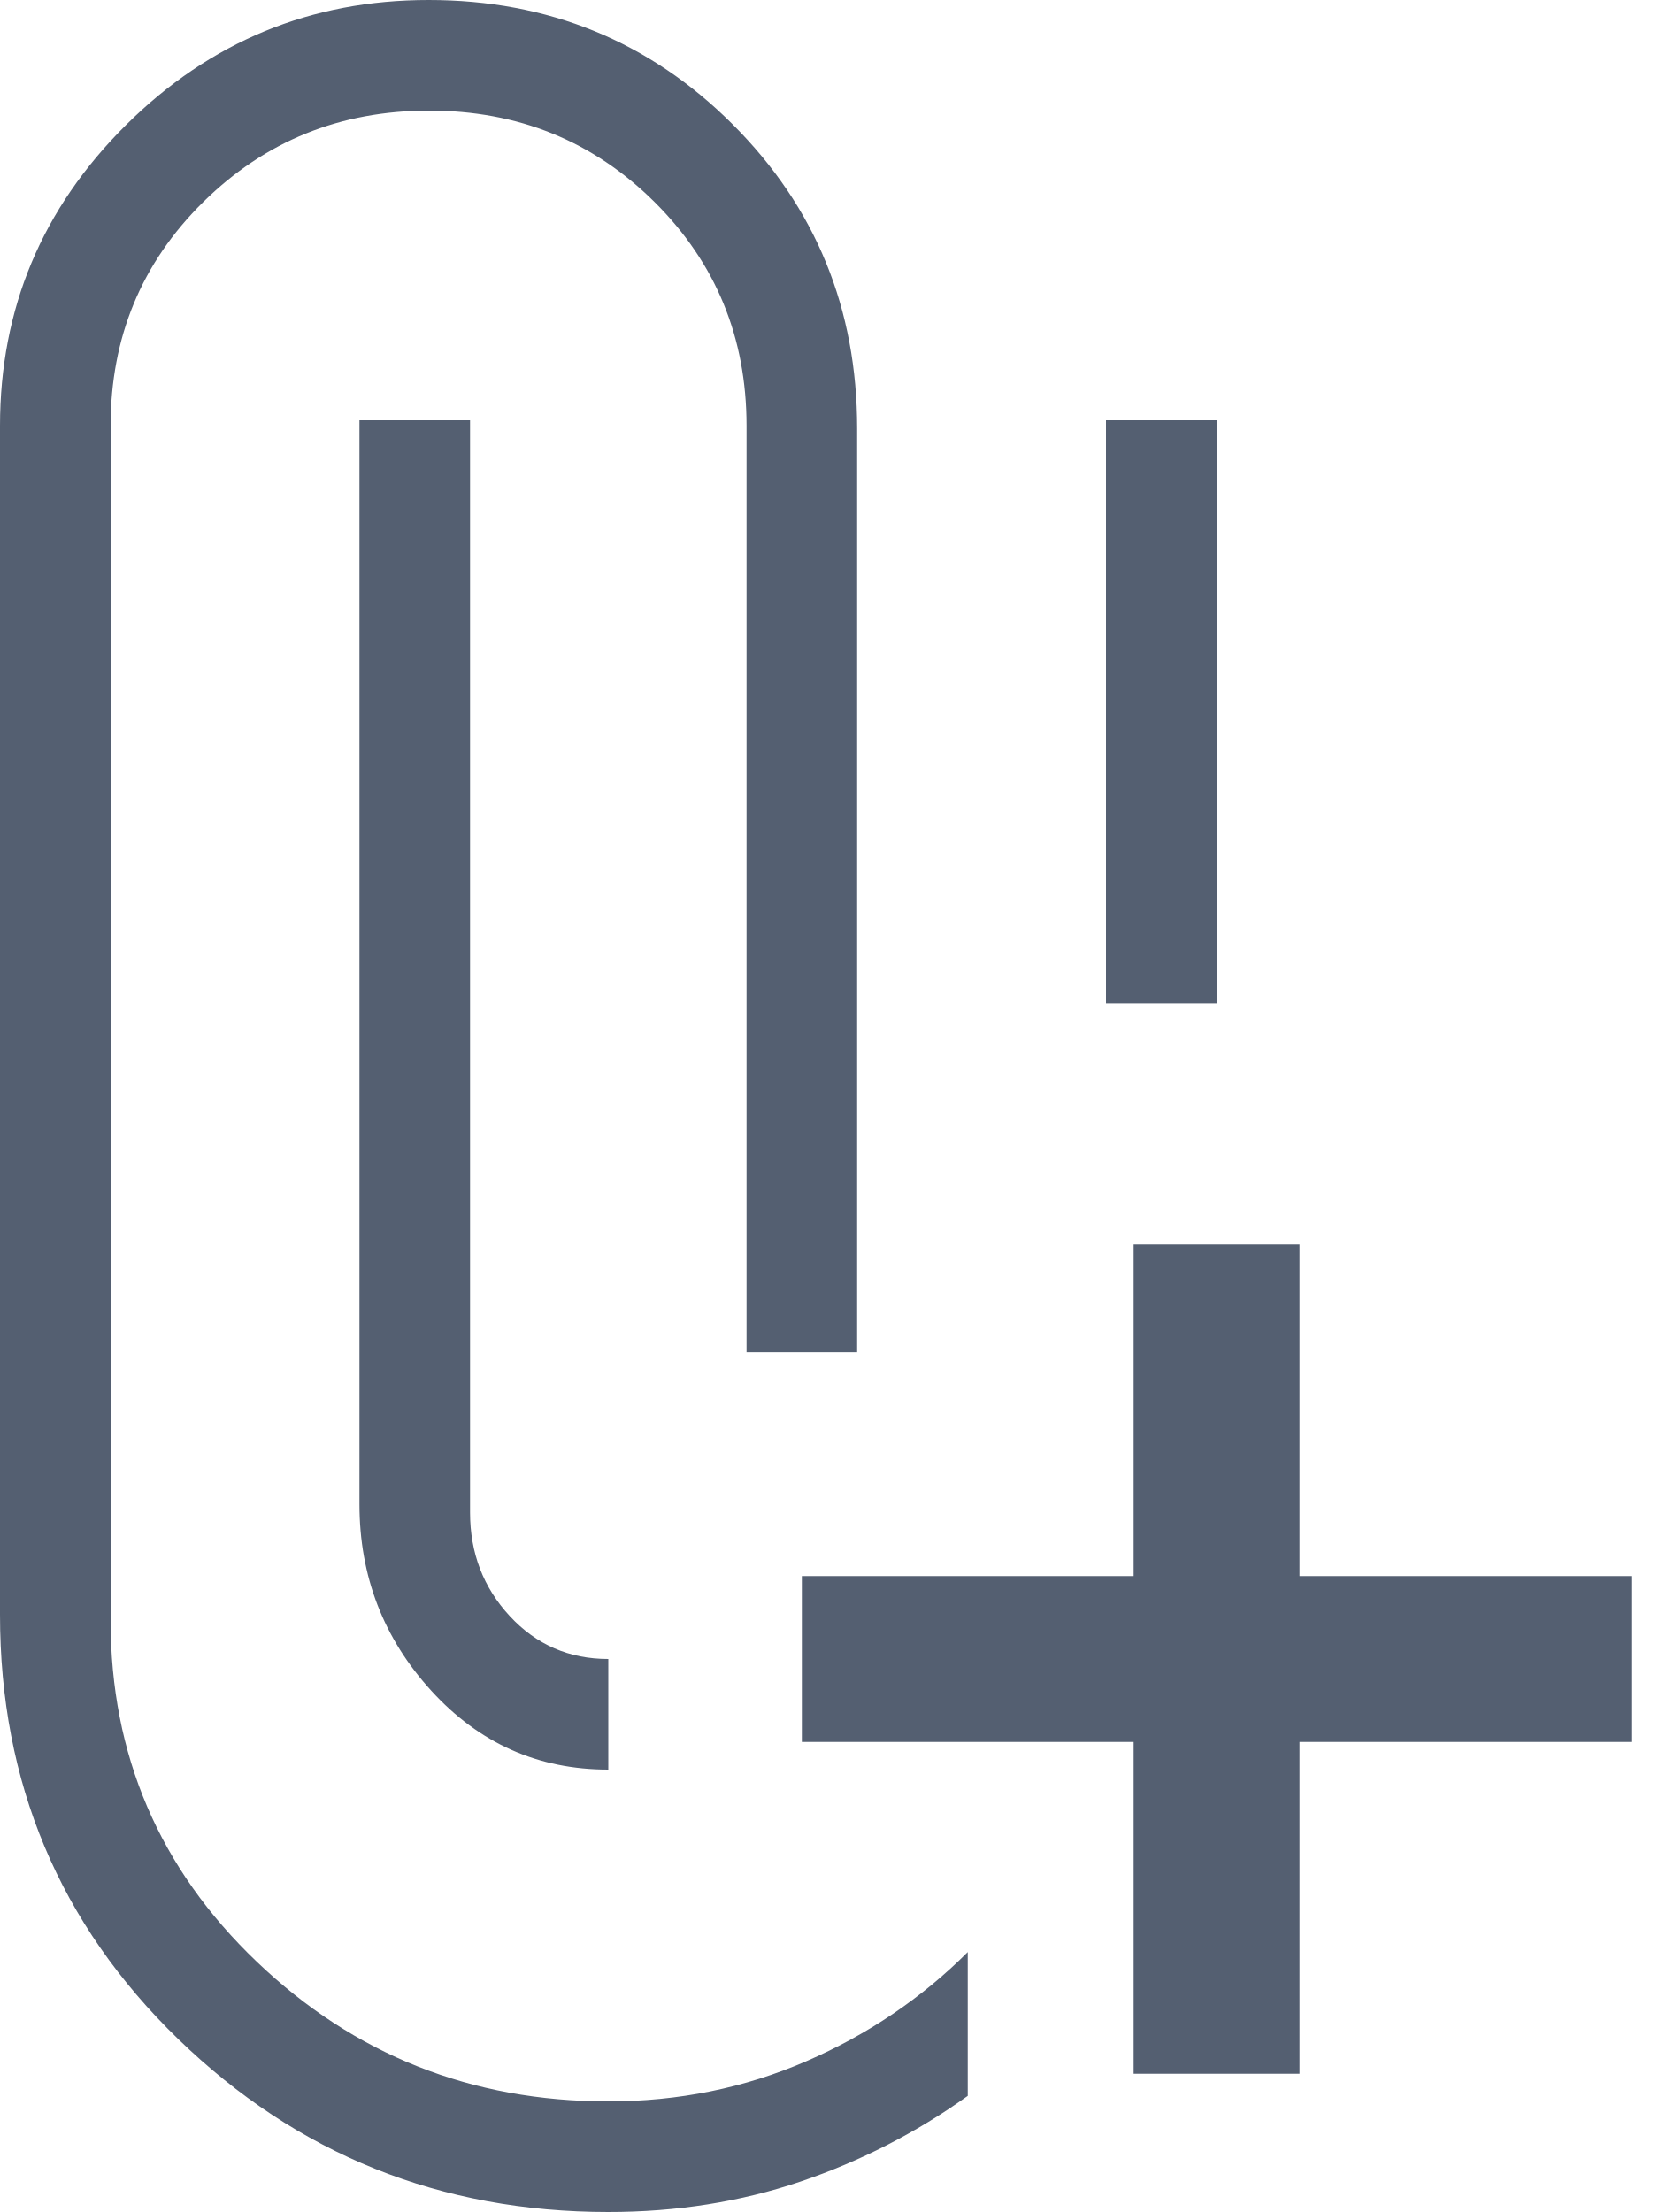
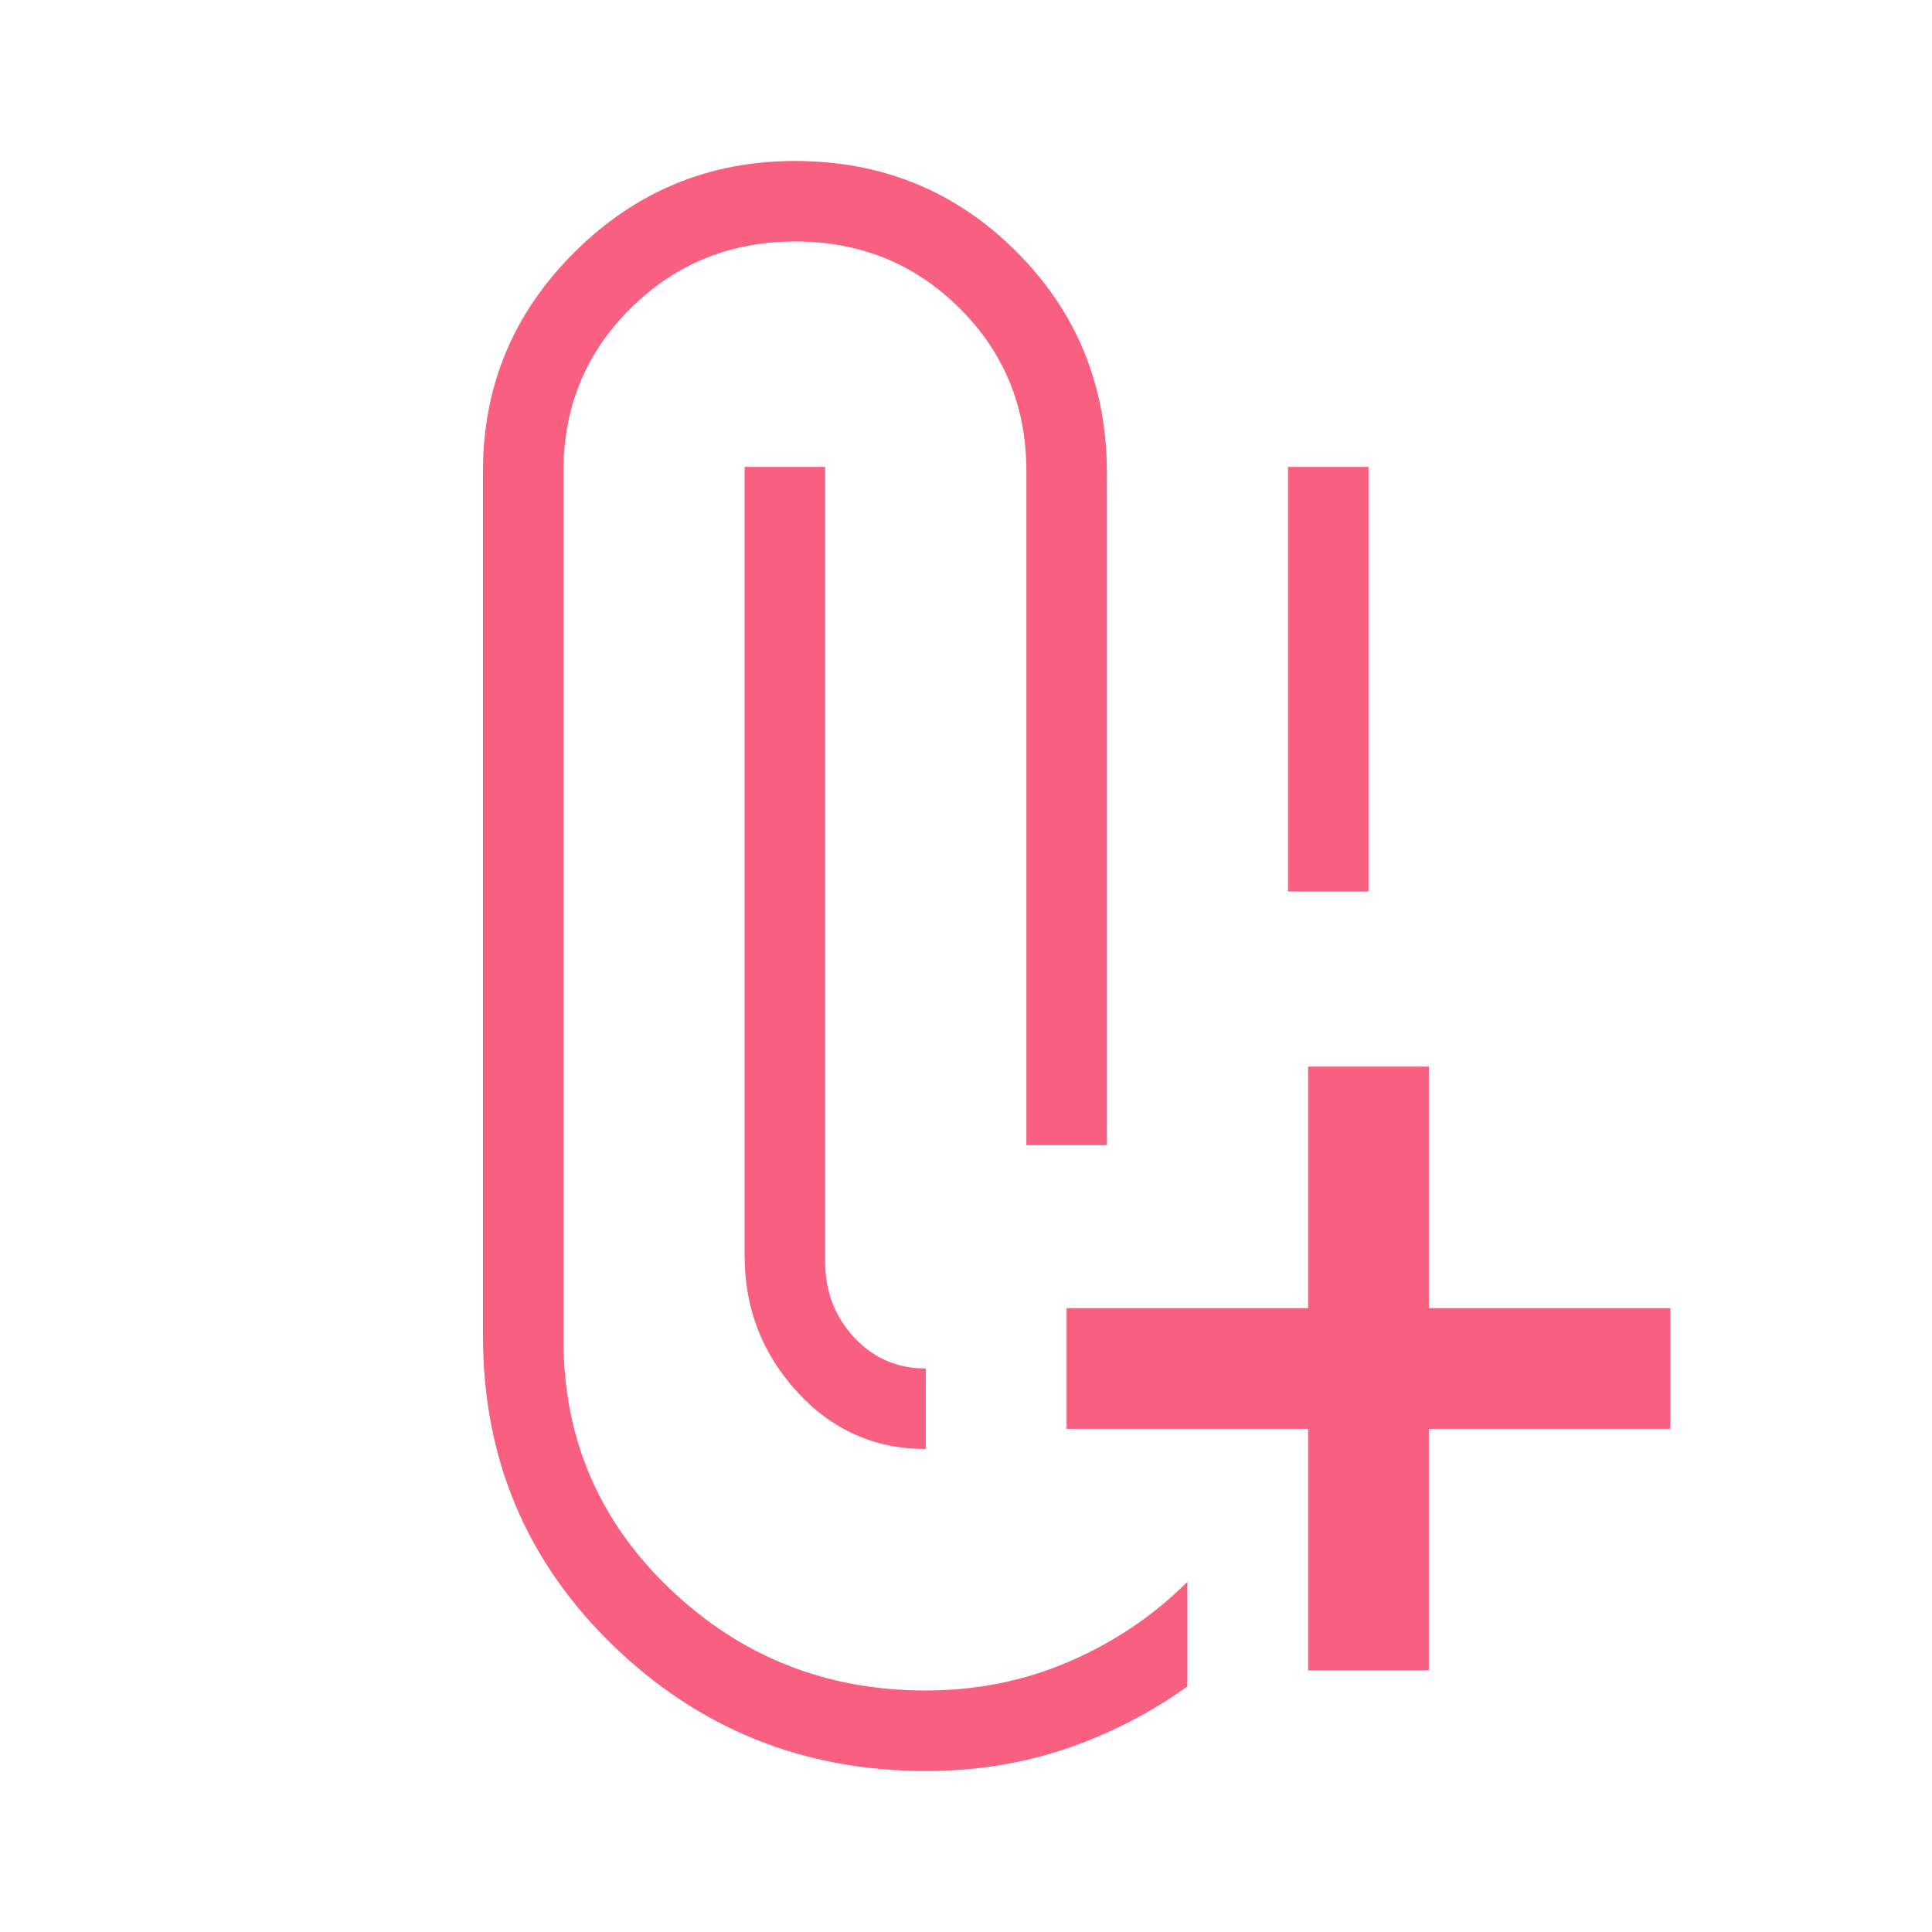
- <svg xmlns="http://www.w3.org/2000/svg" width="30" height="40" viewBox="0 0 30 40" fill="none">
-   <path d="M11 40C7.967 40 5.375 38.958 3.225 36.875C1.075 34.792 0 32.233 0 29.2V7.7C0 5.582 0.759 3.77 2.277 2.262C3.794 0.754 5.619 0 7.75 0C9.917 0 11.75 0.75 13.25 2.25C14.75 3.75 15.5 5.583 15.5 7.75V24.45H13.5V7.7C13.5 6.104 12.945 4.755 11.836 3.653C10.726 2.551 9.368 2 7.761 2C6.154 2 4.792 2.551 3.675 3.653C2.558 4.755 2 6.104 2 7.7V29.3C2 31.733 2.881 33.792 4.644 35.475C6.406 37.158 8.525 38 11 38C12.269 38 13.461 37.758 14.577 37.275C15.692 36.792 16.667 36.133 17.5 35.3V37.9C16.567 38.567 15.558 39.083 14.475 39.45C13.392 39.817 12.233 40 11 40ZM20.5 37.5V31.5H14.5V28.5H20.5V22.5H23.5V28.5H29.5V31.5H23.5V37.5H20.5ZM11 30V32C9.733 32 8.667 31.525 7.8 30.575C6.933 29.625 6.5 28.5 6.5 27.2V7.6H8.5V27.35C8.5 28.083 8.74 28.708 9.219 29.225C9.698 29.742 10.292 30 11 30ZM20 18.15V7.6H22V18.15H20Z" fill="#545F71" />
+ <svg xmlns="http://www.w3.org/2000/svg" width="48" height="48" viewBox="0 0 48 48" fill="none">
+   <path d="M23 44C19.967 44 17.375 42.958 15.225 40.875C13.075 38.792 12 36.233 12 33.2V11.7C12 9.582 12.759 7.77 14.277 6.262C15.794 4.754 17.619 4 19.75 4C21.917 4 23.75 4.75 25.25 6.25C26.75 7.75 27.5 9.583 27.5 11.75V28.45H25.5V11.7C25.5 10.104 24.945 8.755 23.836 7.653C22.726 6.551 21.368 6 19.761 6C18.154 6 16.792 6.551 15.675 7.653C14.558 8.755 14 10.104 14 11.7V33.3C14 35.733 14.881 37.792 16.644 39.475C18.406 41.158 20.525 42 23 42C24.269 42 25.461 41.758 26.577 41.275C27.692 40.792 28.667 40.133 29.5 39.3V41.9C28.567 42.567 27.558 43.083 26.475 43.45C25.392 43.817 24.233 44 23 44ZM32.5 41.5V35.5H26.5V32.5H32.5V26.5H35.5V32.5H41.5V35.5H35.5V41.5H32.5ZM23 34V36C21.733 36 20.667 35.525 19.8 34.575C18.933 33.625 18.5 32.5 18.5 31.2V11.6H20.5V31.35C20.5 32.083 20.74 32.708 21.219 33.225C21.698 33.742 22.292 34 23 34ZM32 22.15V11.6H34V22.15H32Z" fill="#F95F80" />
</svg>
